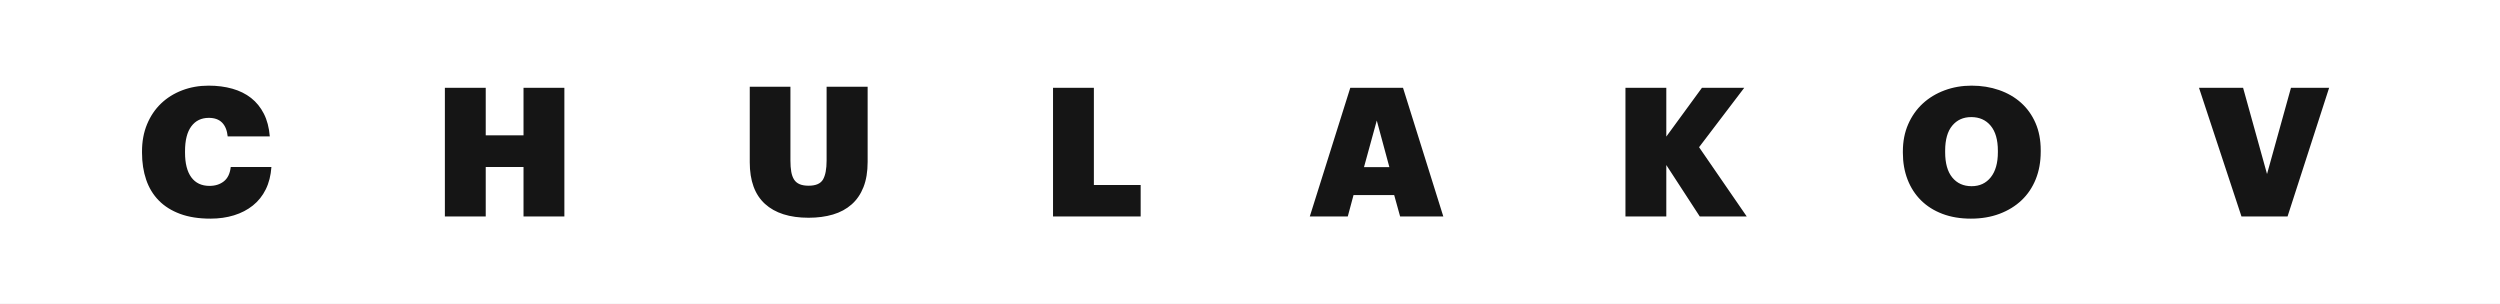
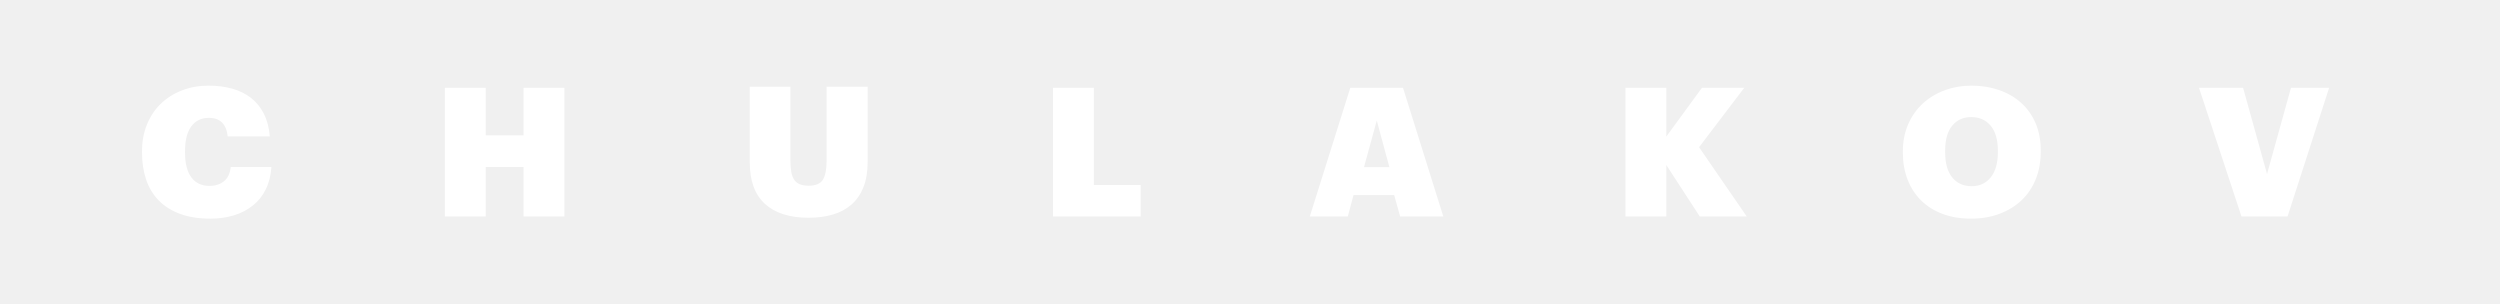
<svg xmlns="http://www.w3.org/2000/svg" width="2306" height="280" viewBox="0 0 2306 280" fill="none">
-   <rect width="2306" height="280" fill="white" />
-   <path fill-rule="evenodd" clip-rule="evenodd" d="M166.109 197.275C174.022 200.208 183.345 201.674 194.08 201.674C201.937 201.674 209.186 200.65 215.826 198.603C222.466 196.556 228.276 193.54 233.256 189.556C238.236 185.572 242.192 180.62 245.125 174.699C248.058 168.778 249.801 161.889 250.354 154.032H212.838C212.174 160.008 210.071 164.407 206.53 167.229C202.989 170.051 198.562 171.462 193.25 171.462C185.946 171.462 180.357 168.834 176.484 163.577C172.611 158.32 170.674 150.712 170.674 140.752V139.424C170.674 129.353 172.611 121.717 176.484 116.516C180.357 111.315 185.725 108.714 192.586 108.714C197.898 108.714 201.993 110.18 204.87 113.113C207.747 116.046 209.463 120.279 210.016 125.812H248.86C248.196 117.733 246.37 110.761 243.382 104.896C240.394 99.031 236.465 94.189 231.596 90.371C226.727 86.553 220.972 83.703 214.332 81.822C207.692 79.941 200.388 79 192.42 79C183.677 79 175.543 80.439 168.018 83.316C160.493 86.193 153.991 90.26 148.513 95.517C143.035 100.774 138.747 107.137 135.648 114.607C132.549 122.077 131 130.405 131 139.59V140.918C131 149.993 132.273 158.265 134.818 165.735C137.363 173.205 141.237 179.596 146.438 184.908C151.639 190.22 158.196 194.342 166.109 197.275ZM448.036 81H410.354V199.69H448.036V154.04H482.896V199.69H520.578V81H482.896V124.824H448.036V81ZM745.86 200.848C728.375 200.848 714.956 196.587 705.605 188.066C696.254 179.545 691.578 166.763 691.578 149.72V80H729.094V148.226C729.094 152.099 729.343 155.475 729.841 158.352C730.339 161.229 731.197 163.636 732.414 165.573C733.631 167.51 735.347 168.948 737.56 169.889C739.773 170.83 742.54 171.3 745.86 171.3C752.5 171.3 756.927 169.391 759.14 165.573C761.353 161.755 762.46 155.917 762.46 148.06V80H800.308V149.388C800.308 158.352 799.035 166.071 796.49 172.545C793.945 179.019 790.293 184.359 785.534 188.564C780.775 192.769 775.048 195.868 768.353 197.86C761.658 199.852 754.16 200.848 745.86 200.848ZM1008.99 81H971.308V199.69H1052.15V170.64H1008.99V81ZM1294.14 81H1245.5L1208.15 199.69H1243.18L1248.49 179.936H1286L1291.48 199.69H1331.32L1294.14 81ZM1281.56 154.168H1258.15L1269.94 111.174L1281.56 154.168ZM1537 81H1499.32V199.69H1537V152.214L1567.88 199.69H1611.21L1567.22 135.78L1608.88 81H1569.87L1537 125.986V81ZM1791.73 197.275C1799.47 200.208 1808.22 201.674 1817.95 201.674C1827.69 201.674 1836.52 200.18 1844.43 197.192C1852.34 194.204 1859.12 190.026 1864.77 184.659C1870.41 179.292 1874.75 172.818 1877.8 165.237C1880.84 157.656 1882.36 149.218 1882.36 139.922V138.594C1882.36 129.187 1880.76 120.804 1877.55 113.445C1874.34 106.086 1869.88 99.861 1864.19 94.77C1858.49 89.679 1851.74 85.778 1843.93 83.067C1836.13 80.356 1827.69 79 1818.62 79C1809.76 79 1801.46 80.439 1793.72 83.316C1785.97 86.193 1779.25 90.26 1773.55 95.517C1767.85 100.774 1763.37 107.137 1760.1 114.607C1756.84 122.077 1755.21 130.405 1755.21 139.59V140.918C1755.21 149.882 1756.64 158.099 1759.52 165.569C1762.4 173.039 1766.55 179.458 1771.97 184.825C1777.39 190.192 1783.98 194.342 1791.73 197.275ZM1836.29 163.527C1831.92 169.005 1826.02 171.744 1818.61 171.744C1811.08 171.744 1805.13 169.06 1800.76 163.693C1796.39 158.326 1794.21 150.551 1794.21 140.37V139.042C1794.21 128.861 1796.39 121.142 1800.76 115.885C1805.13 110.628 1810.97 108 1818.28 108C1825.8 108 1831.78 110.656 1836.2 115.968C1840.63 121.28 1842.84 128.971 1842.84 139.042V140.37C1842.84 150.33 1840.66 158.049 1836.29 163.527ZM2069.03 81H2028.36L2067.54 199.69H2110.03L2148.38 81H2113.19L2091.11 160.514L2069.03 81Z" fill="#151515" />
+   <path fill-rule="evenodd" clip-rule="evenodd" d="M166.109 197.275C174.022 200.208 183.345 201.674 194.08 201.674C201.937 201.674 209.186 200.65 215.826 198.603C222.466 196.556 228.276 193.54 233.256 189.556C238.236 185.572 242.192 180.62 245.125 174.699C248.058 168.778 249.801 161.889 250.354 154.032H212.838C212.174 160.008 210.071 164.407 206.53 167.229C202.989 170.051 198.562 171.462 193.25 171.462C185.946 171.462 180.357 168.834 176.484 163.577C172.611 158.32 170.674 150.712 170.674 140.752V139.424C170.674 129.353 172.611 121.717 176.484 116.516C180.357 111.315 185.725 108.714 192.586 108.714C197.898 108.714 201.993 110.18 204.87 113.113C207.747 116.046 209.463 120.279 210.016 125.812H248.86C248.196 117.733 246.37 110.761 243.382 104.896C240.394 99.031 236.465 94.189 231.596 90.371C226.727 86.553 220.972 83.703 214.332 81.822C207.692 79.941 200.388 79 192.42 79C183.677 79 175.543 80.439 168.018 83.316C160.493 86.193 153.991 90.26 148.513 95.517C143.035 100.774 138.747 107.137 135.648 114.607C132.549 122.077 131 130.405 131 139.59V140.918C131 149.993 132.273 158.265 134.818 165.735C137.363 173.205 141.237 179.596 146.438 184.908C151.639 190.22 158.196 194.342 166.109 197.275ZM448.036 81H410.354V199.69H448.036V154.04H482.896V199.69H520.578V81H482.896V124.824H448.036V81ZM745.86 200.848C728.375 200.848 714.956 196.587 705.605 188.066C696.254 179.545 691.578 166.763 691.578 149.72V80H729.094V148.226C729.094 152.099 729.343 155.475 729.841 158.352C730.339 161.229 731.197 163.636 732.414 165.573C733.631 167.51 735.347 168.948 737.56 169.889C739.773 170.83 742.54 171.3 745.86 171.3C752.5 171.3 756.927 169.391 759.14 165.573C761.353 161.755 762.46 155.917 762.46 148.06V80H800.308V149.388C800.308 158.352 799.035 166.071 796.49 172.545C793.945 179.019 790.293 184.359 785.534 188.564C780.775 192.769 775.048 195.868 768.353 197.86C761.658 199.852 754.16 200.848 745.86 200.848ZM1008.99 81H971.308V199.69H1052.15V170.64H1008.99V81ZM1294.14 81H1245.5L1208.15 199.69H1243.18L1248.49 179.936H1286L1291.48 199.69H1331.32L1294.14 81ZM1281.56 154.168H1258.15L1269.94 111.174L1281.56 154.168ZM1537 81H1499.32V199.69H1537V152.214L1567.88 199.69H1611.21L1567.22 135.78L1608.88 81H1569.87L1537 125.986V81ZM1791.73 197.275C1799.47 200.208 1808.22 201.674 1817.95 201.674C1827.69 201.674 1836.52 200.18 1844.43 197.192C1852.34 194.204 1859.12 190.026 1864.77 184.659C1870.41 179.292 1874.75 172.818 1877.8 165.237C1880.84 157.656 1882.36 149.218 1882.36 139.922V138.594C1882.36 129.187 1880.76 120.804 1877.55 113.445C1874.34 106.086 1869.88 99.861 1864.19 94.77C1858.49 89.679 1851.74 85.778 1843.93 83.067C1836.13 80.356 1827.69 79 1818.62 79C1809.76 79 1801.46 80.439 1793.72 83.316C1785.97 86.193 1779.25 90.26 1773.55 95.517C1767.85 100.774 1763.37 107.137 1760.1 114.607C1756.84 122.077 1755.21 130.405 1755.21 139.59V140.918C1755.21 149.882 1756.64 158.099 1759.52 165.569C1762.4 173.039 1766.55 179.458 1771.97 184.825C1777.39 190.192 1783.98 194.342 1791.73 197.275ZM1836.29 163.527C1831.92 169.005 1826.02 171.744 1818.61 171.744C1811.08 171.744 1805.13 169.06 1800.76 163.693C1796.39 158.326 1794.21 150.551 1794.21 140.37V139.042C1794.21 128.861 1796.39 121.142 1800.76 115.885C1805.13 110.628 1810.97 108 1818.28 108C1825.8 108 1831.78 110.656 1836.2 115.968C1840.63 121.28 1842.84 128.971 1842.84 139.042V140.37C1842.84 150.33 1840.66 158.049 1836.29 163.527ZM2069.03 81H2028.36L2067.54 199.69H2110.03L2148.38 81H2113.19L2091.11 160.514L2069.03 81Z" fill="white" />
</svg>
